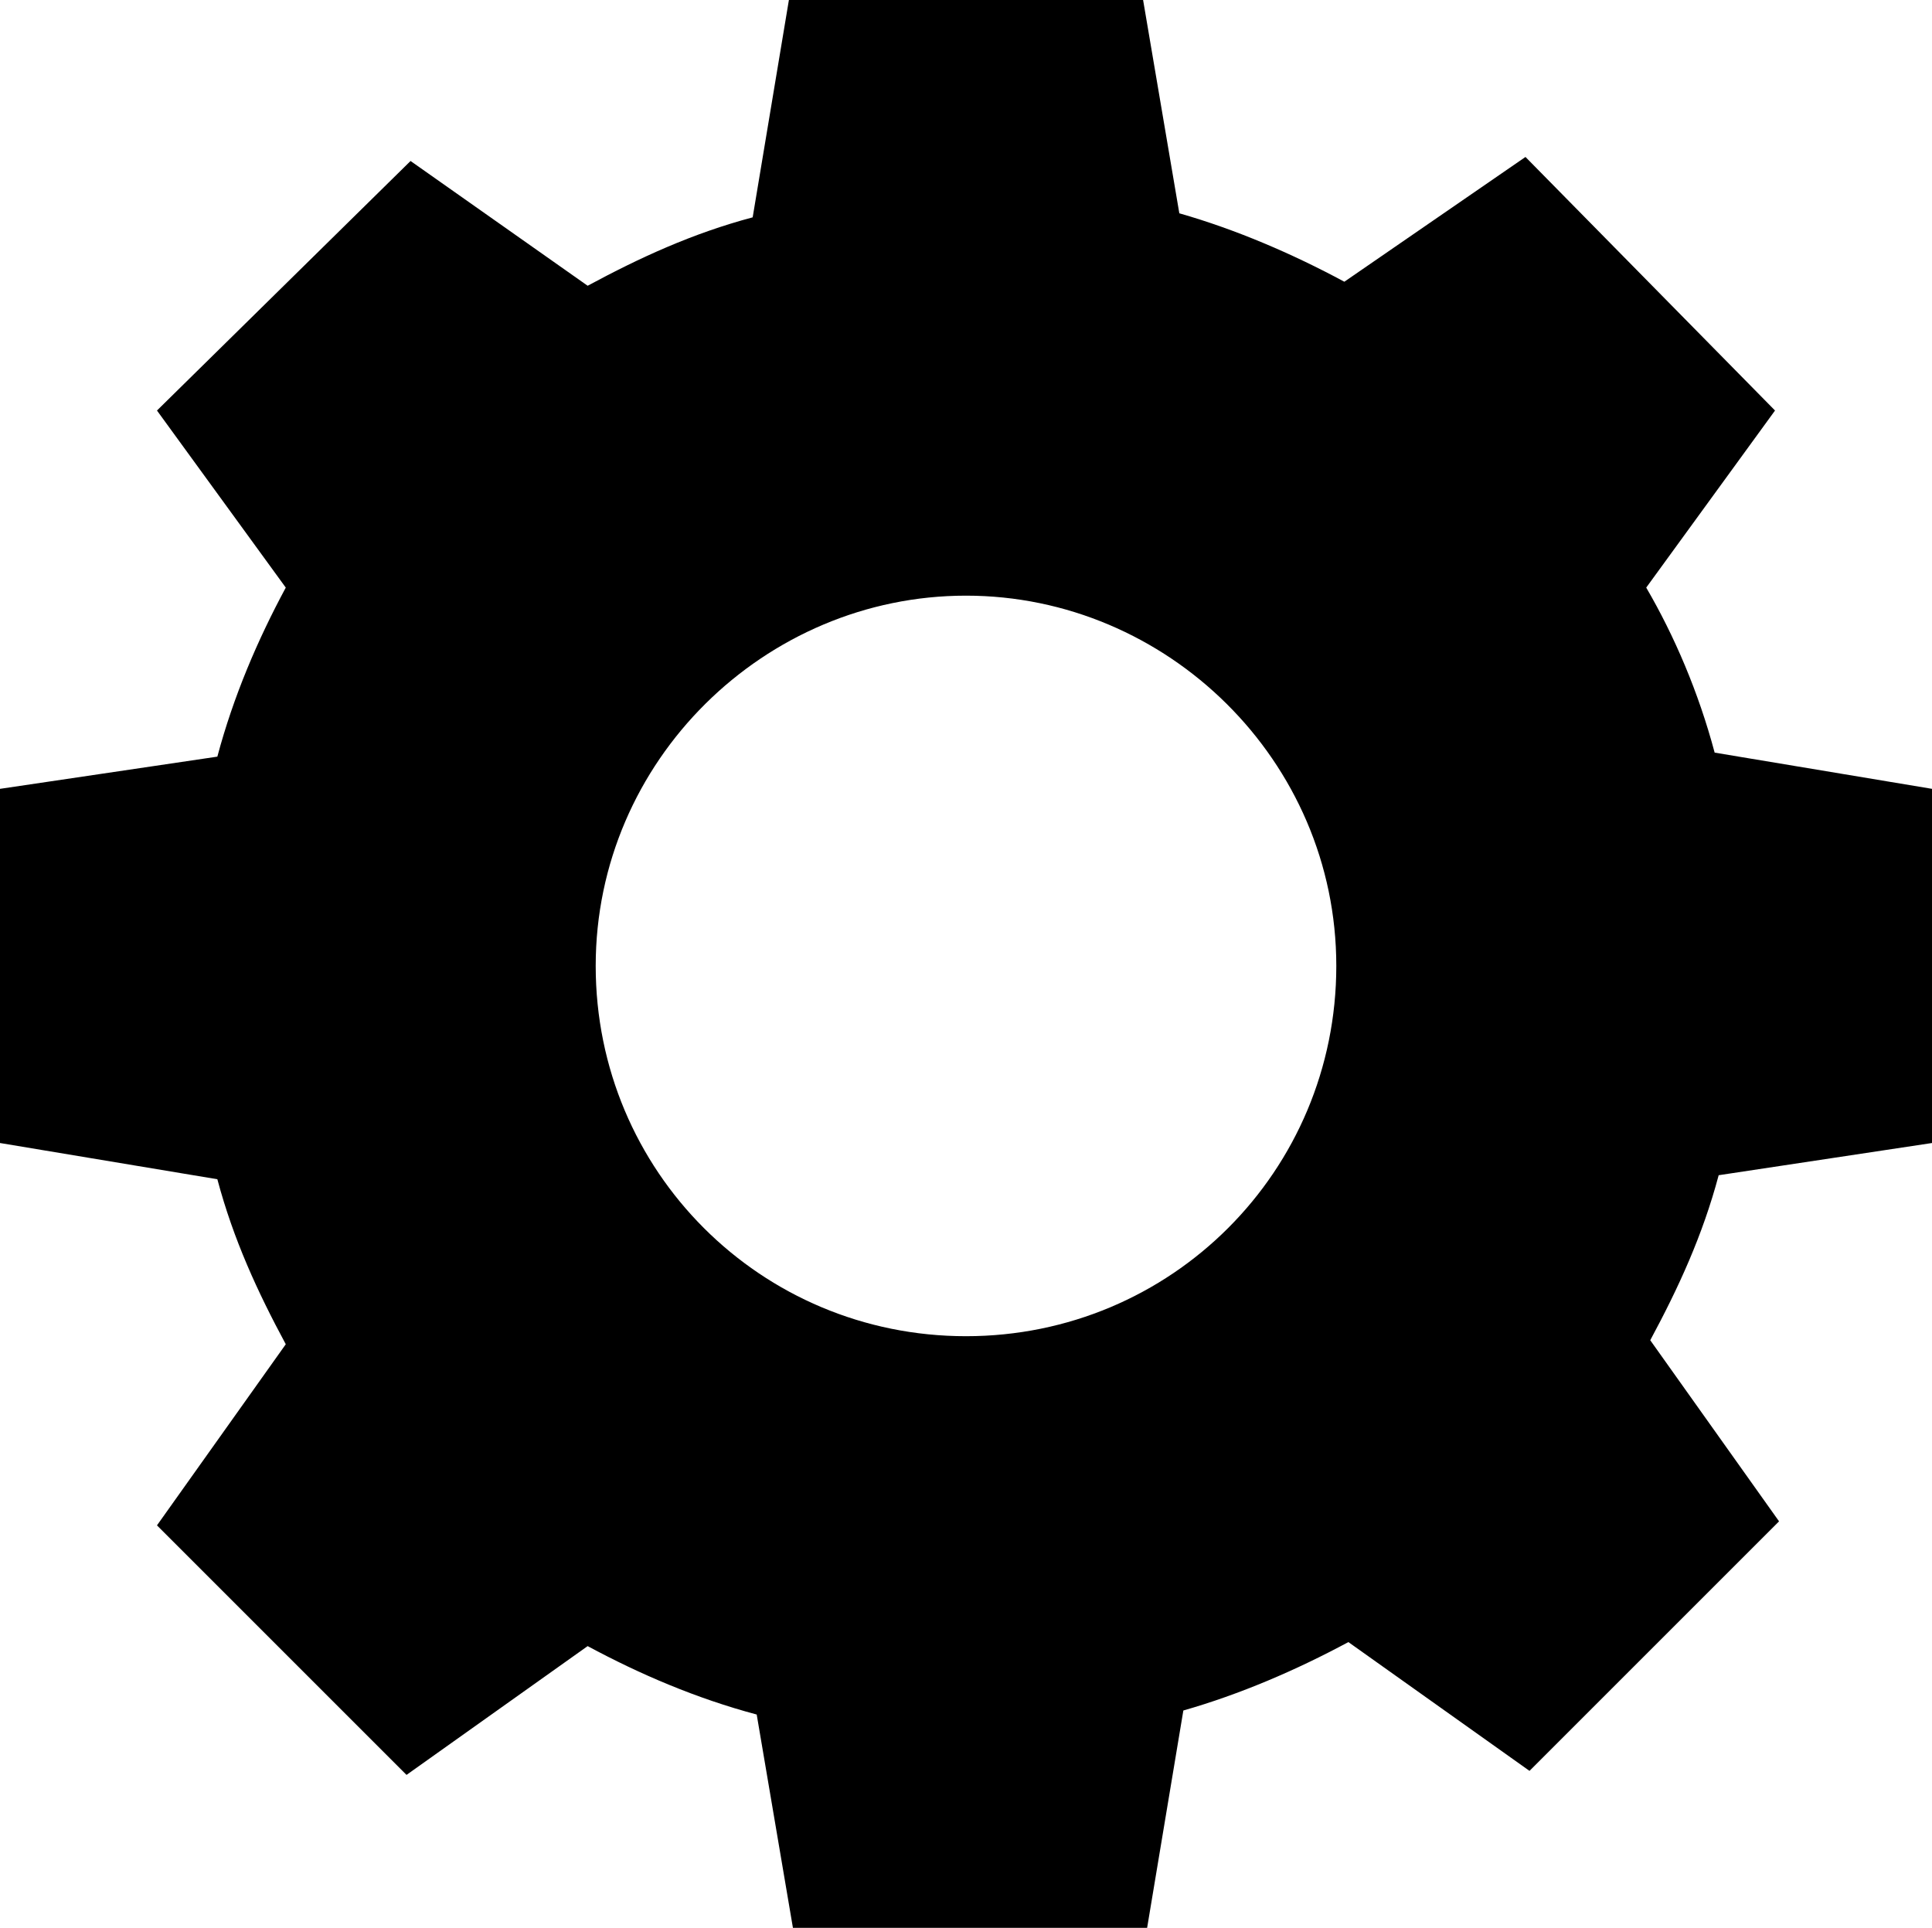
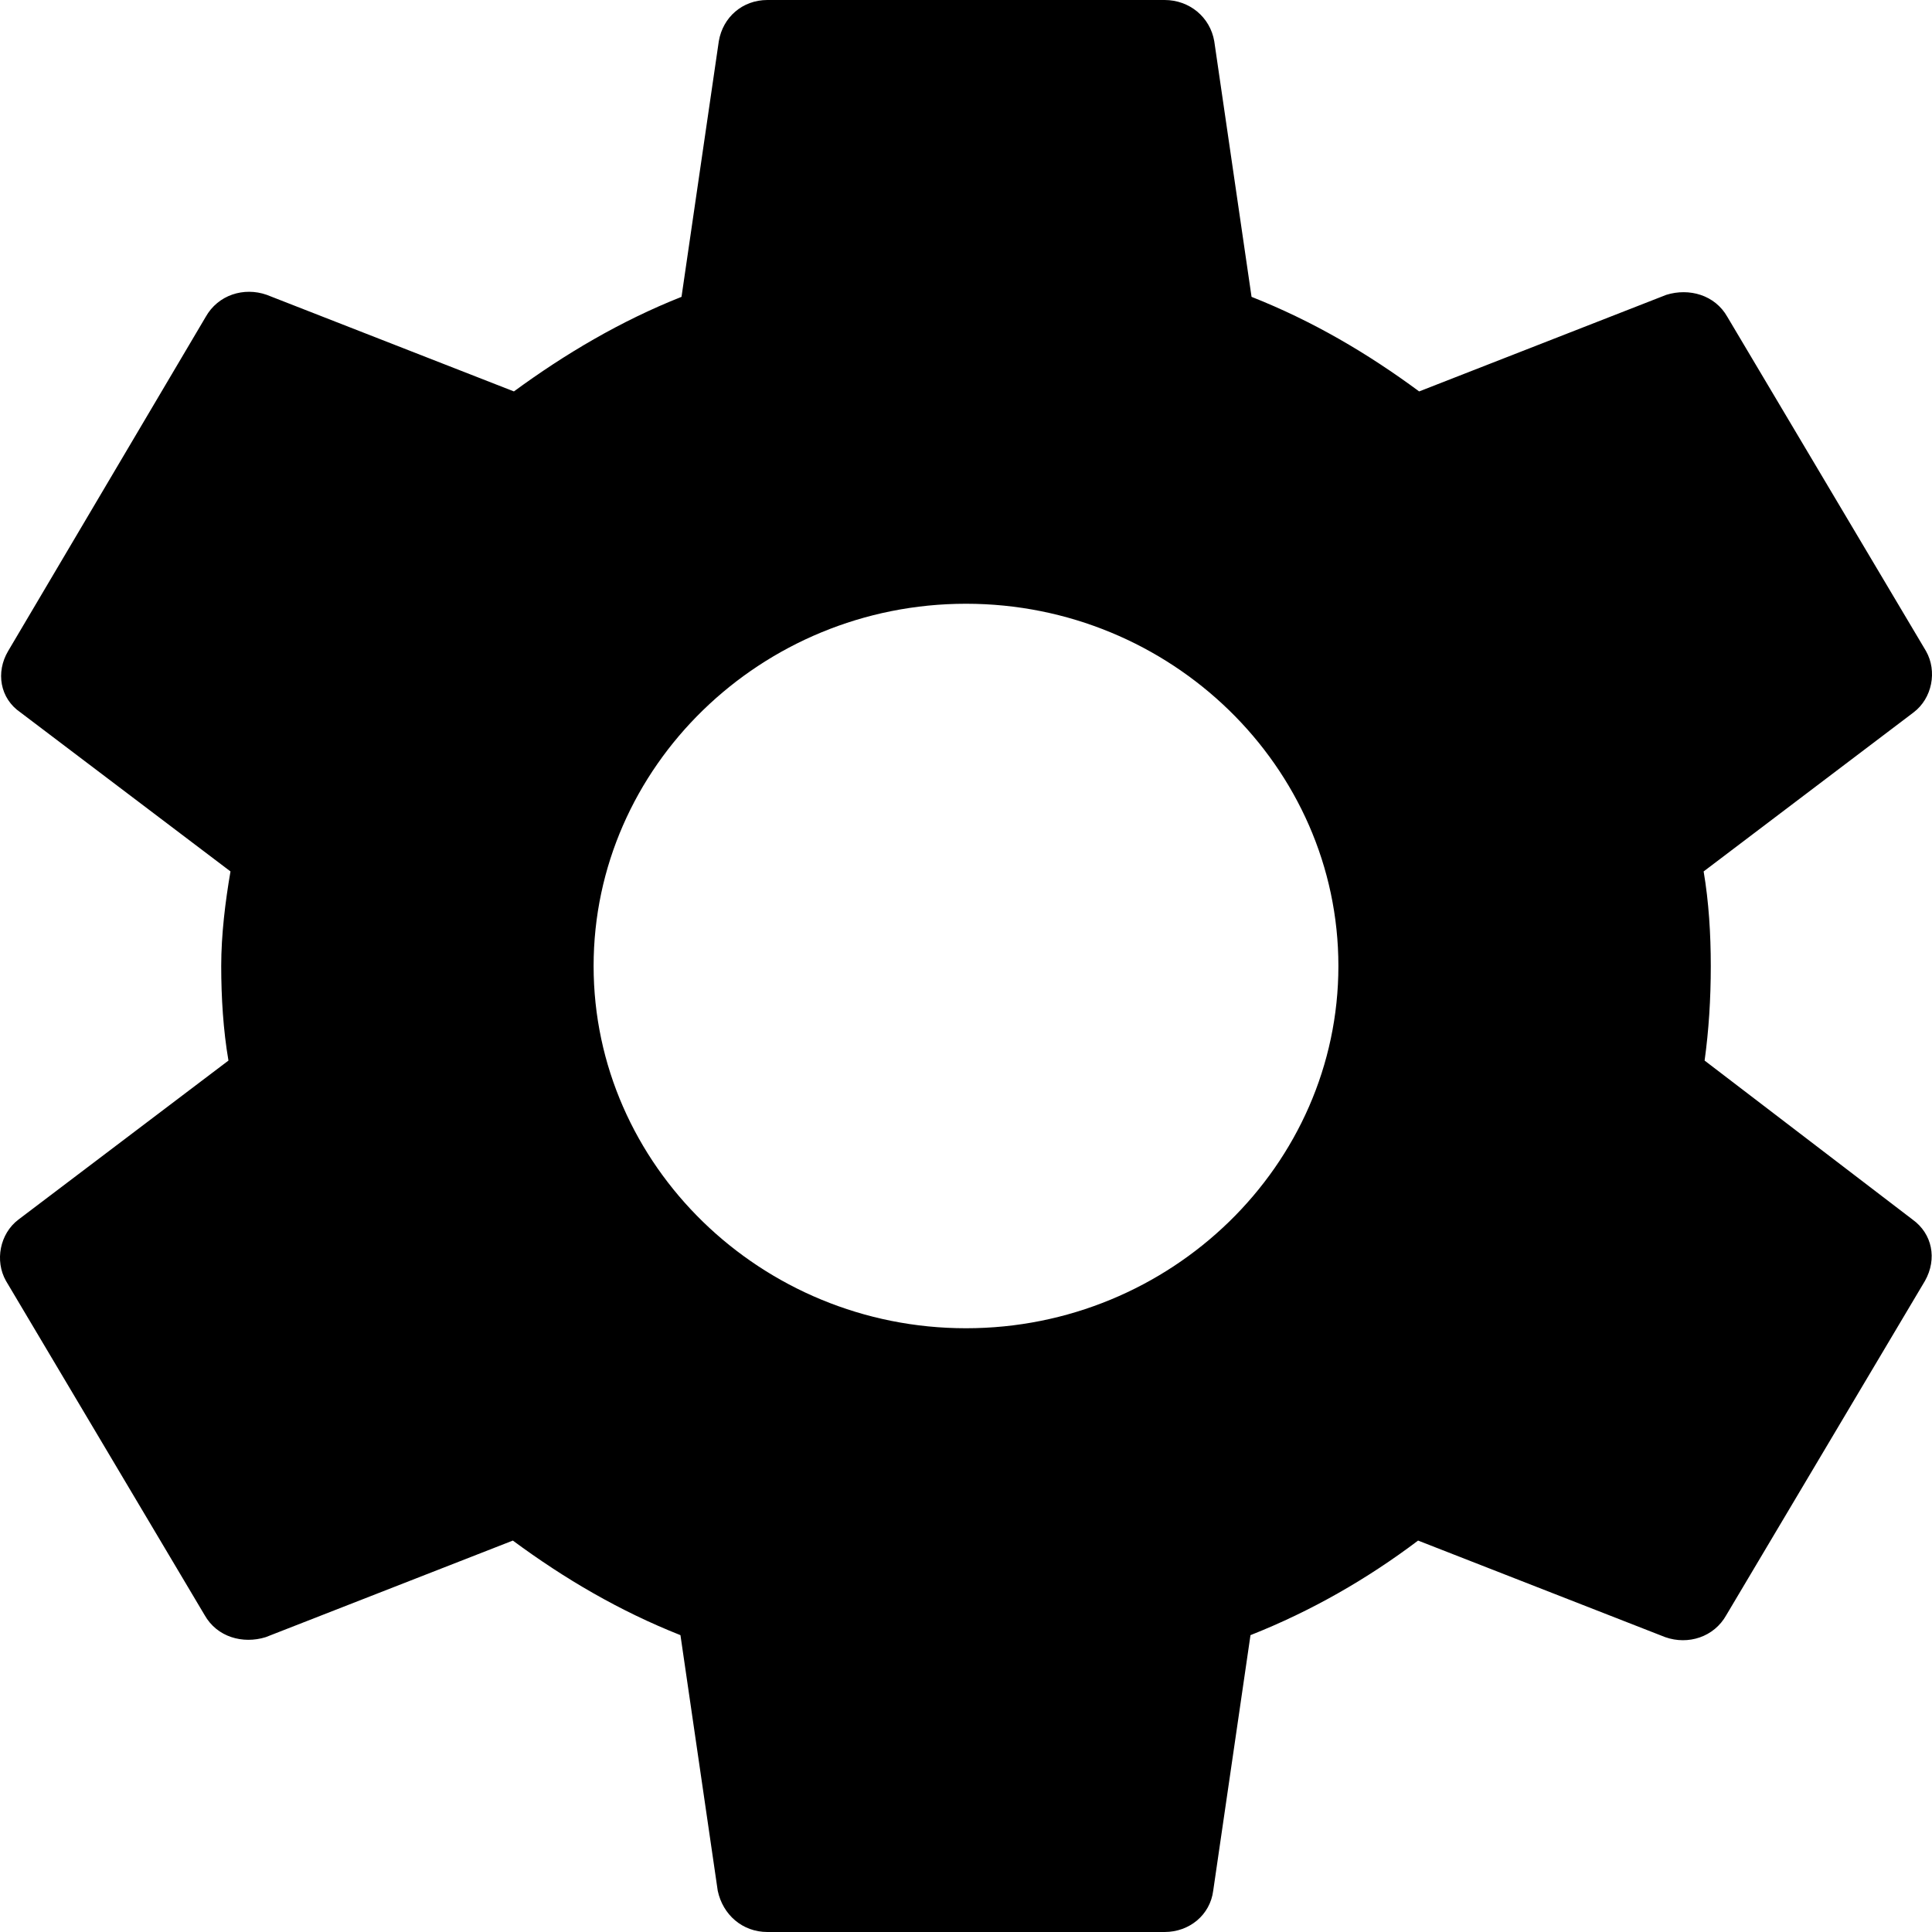
- <svg xmlns="http://www.w3.org/2000/svg" version="1.1" id="Layer_1" x="0px" y="0px" width="280px" height="279.416px" viewBox="340 140 280 279.416" enable-background="new 340 140 280 279.416" xml:space="preserve">
-   <path d="M620,305.666v-51.333l-31.5-5.25c-2.333-8.75-5.833-16.917-9.917-23.917L597.25,199.5l-36.167-36.75l-26.25,18.083  c-7.583-4.083-15.75-7.583-23.916-9.917L505.667,140h-51.334l-5.25,31.5c-8.75,2.333-16.333,5.833-23.916,9.916L399.5,163.333  L362.75,199.5l18.667,25.666c-4.083,7.584-7.583,15.75-9.917,24.5l-31.5,4.667v51.333l31.5,5.25  c2.333,8.75,5.833,16.334,9.917,23.917l-18.667,26.25l36.167,36.167l26.25-18.667c7.583,4.083,15.75,7.583,24.5,9.917l5.25,30.916  h51.333l5.25-31.5c8.167-2.333,16.333-5.833,23.917-9.916l26.25,18.666l36.166-36.166l-18.666-26.25  c4.083-7.584,7.583-15.167,9.916-23.917L620,305.666z M480,333.666c-29.75,0-53.667-23.916-53.667-53.666s24.5-53.667,53.667-53.667  S533.667,250.25,533.667,280S509.75,333.666,480,333.666z" />
+ <svg xmlns="http://www.w3.org/2000/svg" width="20" height="20" viewBox="0 0 20 20" fill="currentColor">
+   <path d="M17.646 10.979C17.689 10.667 17.71 10.344 17.71 10C17.71 9.667 17.689 9.333 17.636 9.021L19.809 7.375C20.002 7.229 20.056 6.948 19.938 6.74L17.882 3.281C17.753 3.052 17.485 2.979 17.25 3.052L14.691 4.052C14.155 3.656 13.588 3.323 12.956 3.073L12.57 0.427C12.527 0.177 12.313 0 12.056 0H7.944C7.687 0 7.483 0.177 7.441 0.427L7.055 3.073C6.423 3.323 5.845 3.667 5.32 4.052L2.761 3.052C2.525 2.969 2.257 3.052 2.129 3.281L0.084 6.74C-0.045 6.958 -0.002 7.229 0.212 7.375L2.386 9.021C2.332 9.333 2.29 9.677 2.29 10C2.29 10.323 2.311 10.667 2.365 10.979L0.191 12.625C-0.002 12.771 -0.056 13.052 0.062 13.26L2.118 16.719C2.247 16.948 2.514 17.021 2.75 16.948L5.309 15.948C5.845 16.344 6.413 16.677 7.044 16.927L7.43 19.573C7.483 19.823 7.687 20 7.944 20H12.056C12.313 20 12.527 19.823 12.559 19.573L12.945 16.927C13.577 16.677 14.155 16.344 14.68 15.948L17.239 16.948C17.475 17.031 17.743 16.948 17.871 16.719L19.927 13.26C20.056 13.031 20.002 12.771 19.799 12.625L17.646 10.979ZM10 13.75C7.88 13.75 6.145 12.062 6.145 10C6.145 7.938 7.88 6.25 10 6.25C12.12 6.25 13.855 7.938 13.855 10C13.855 12.062 12.12 13.75 10 13.75Z" fill="currentColor" />
</svg>
